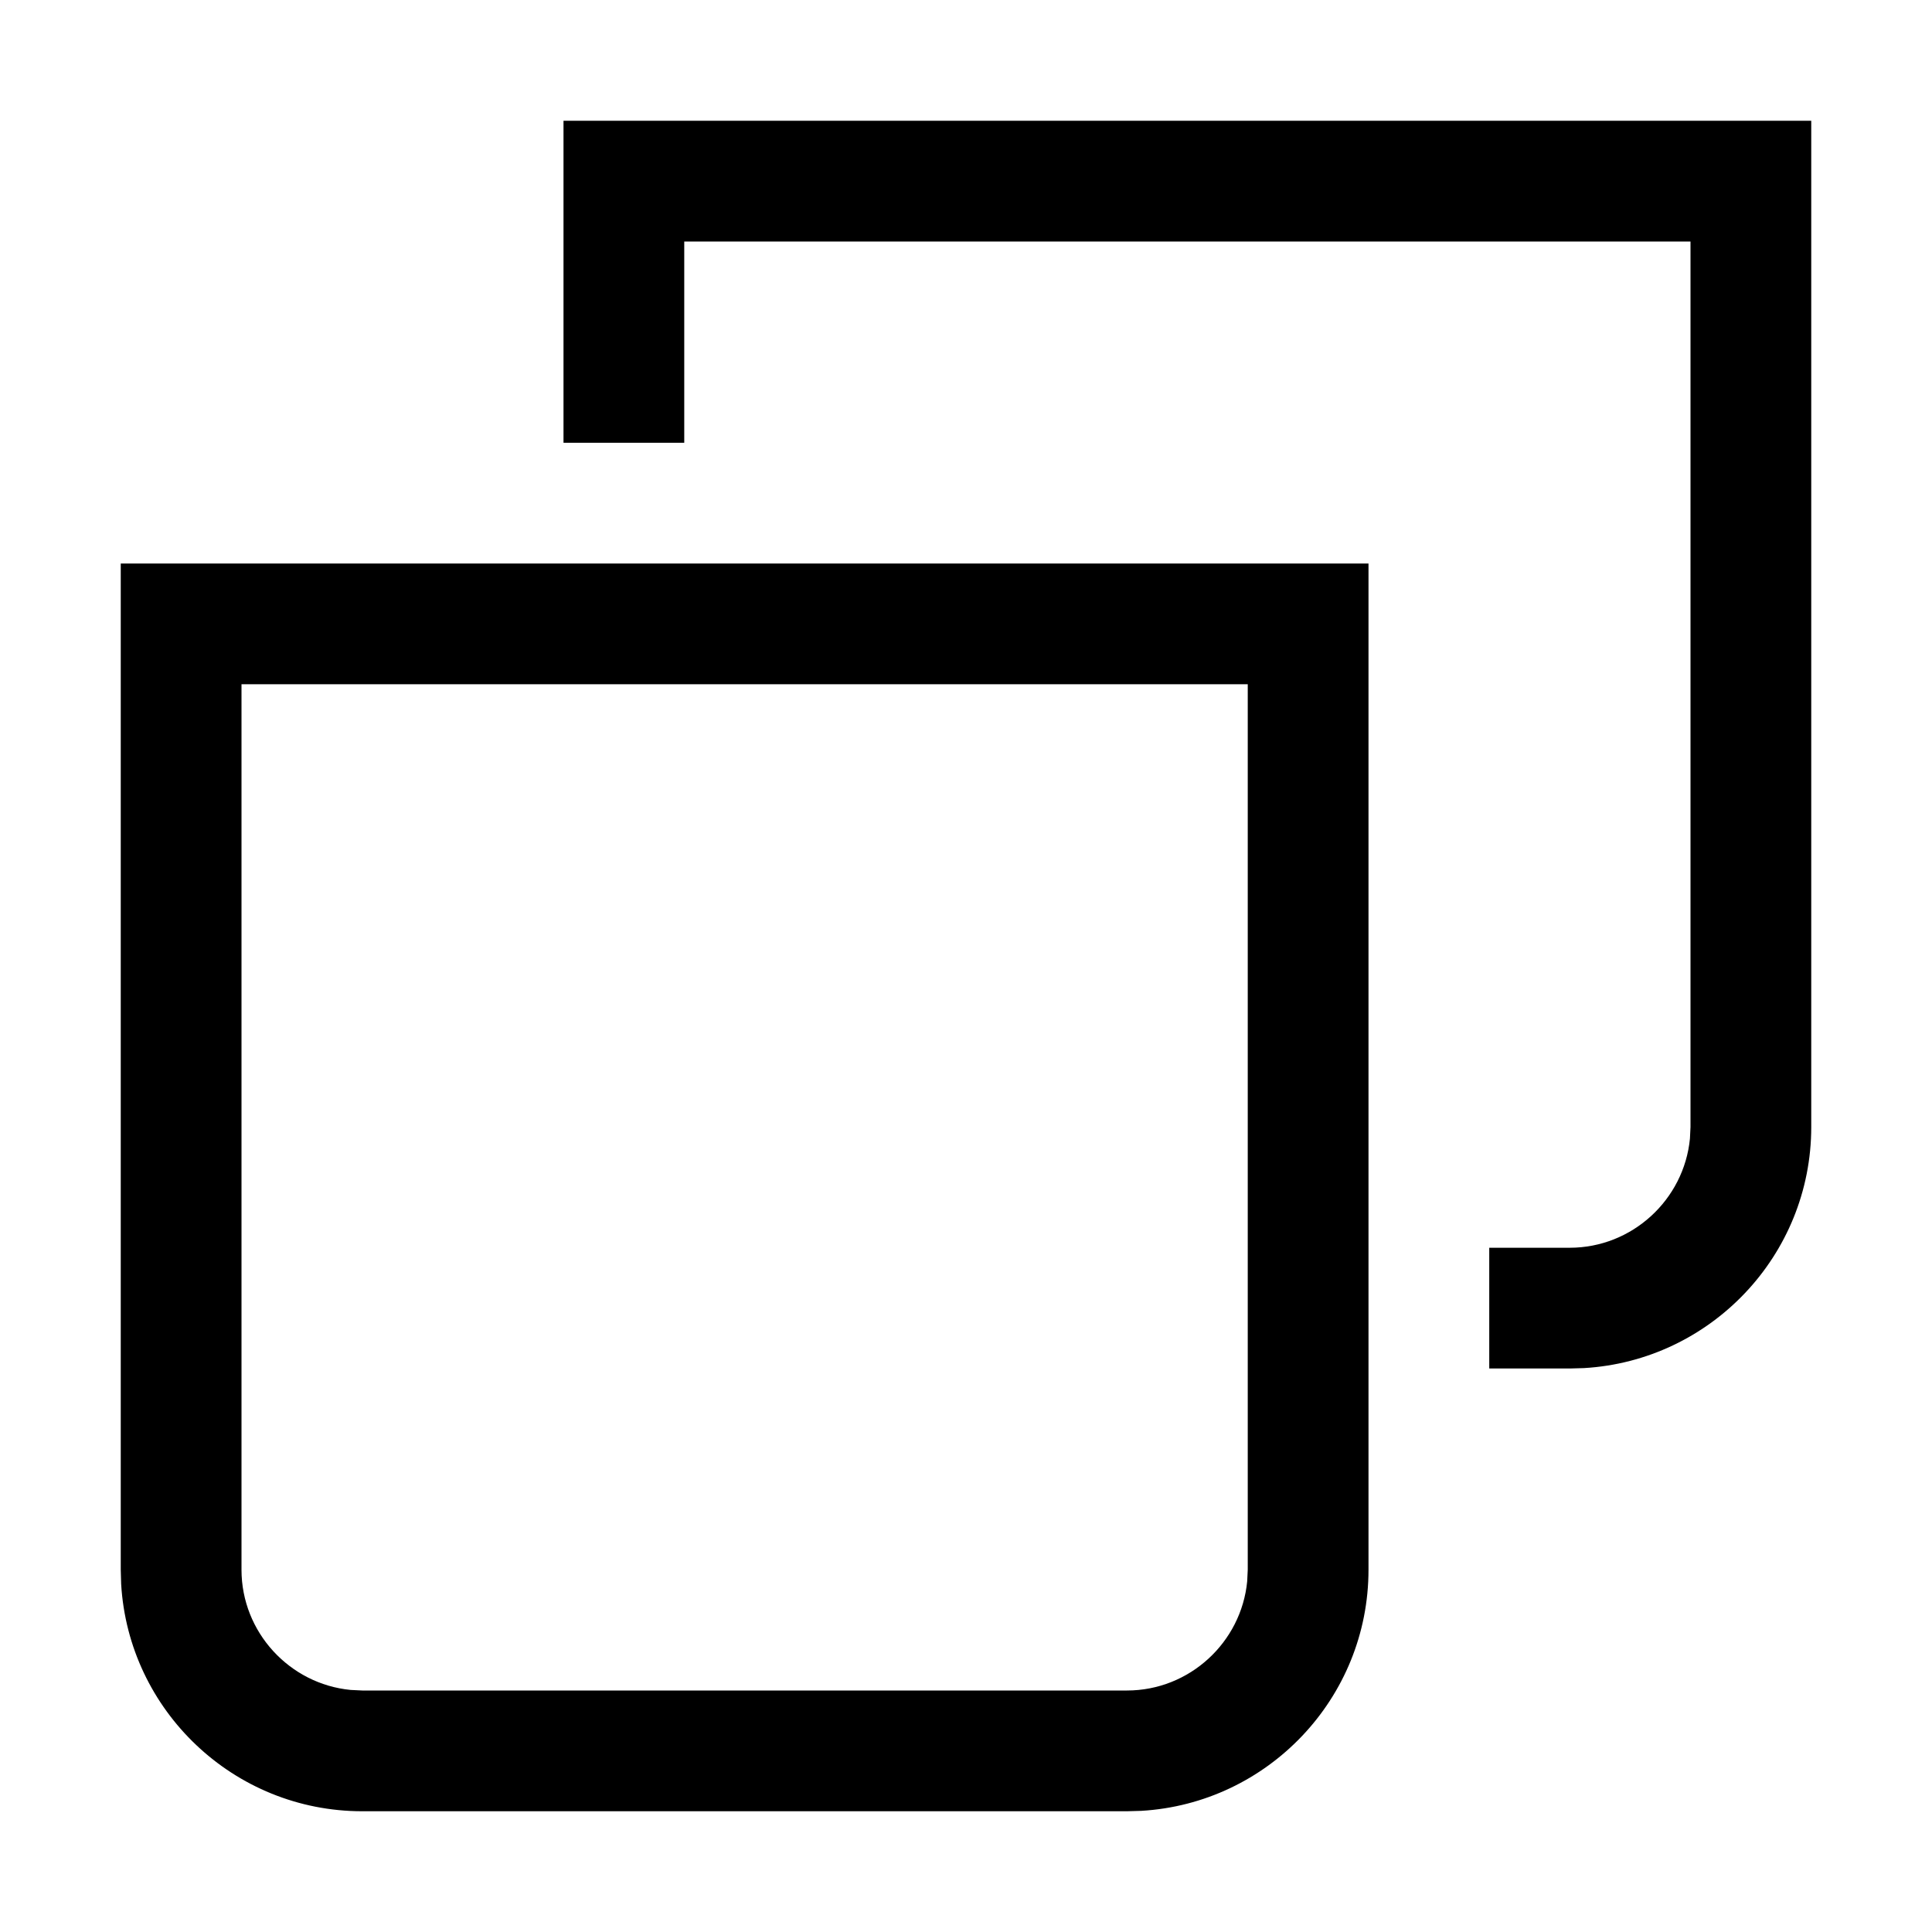
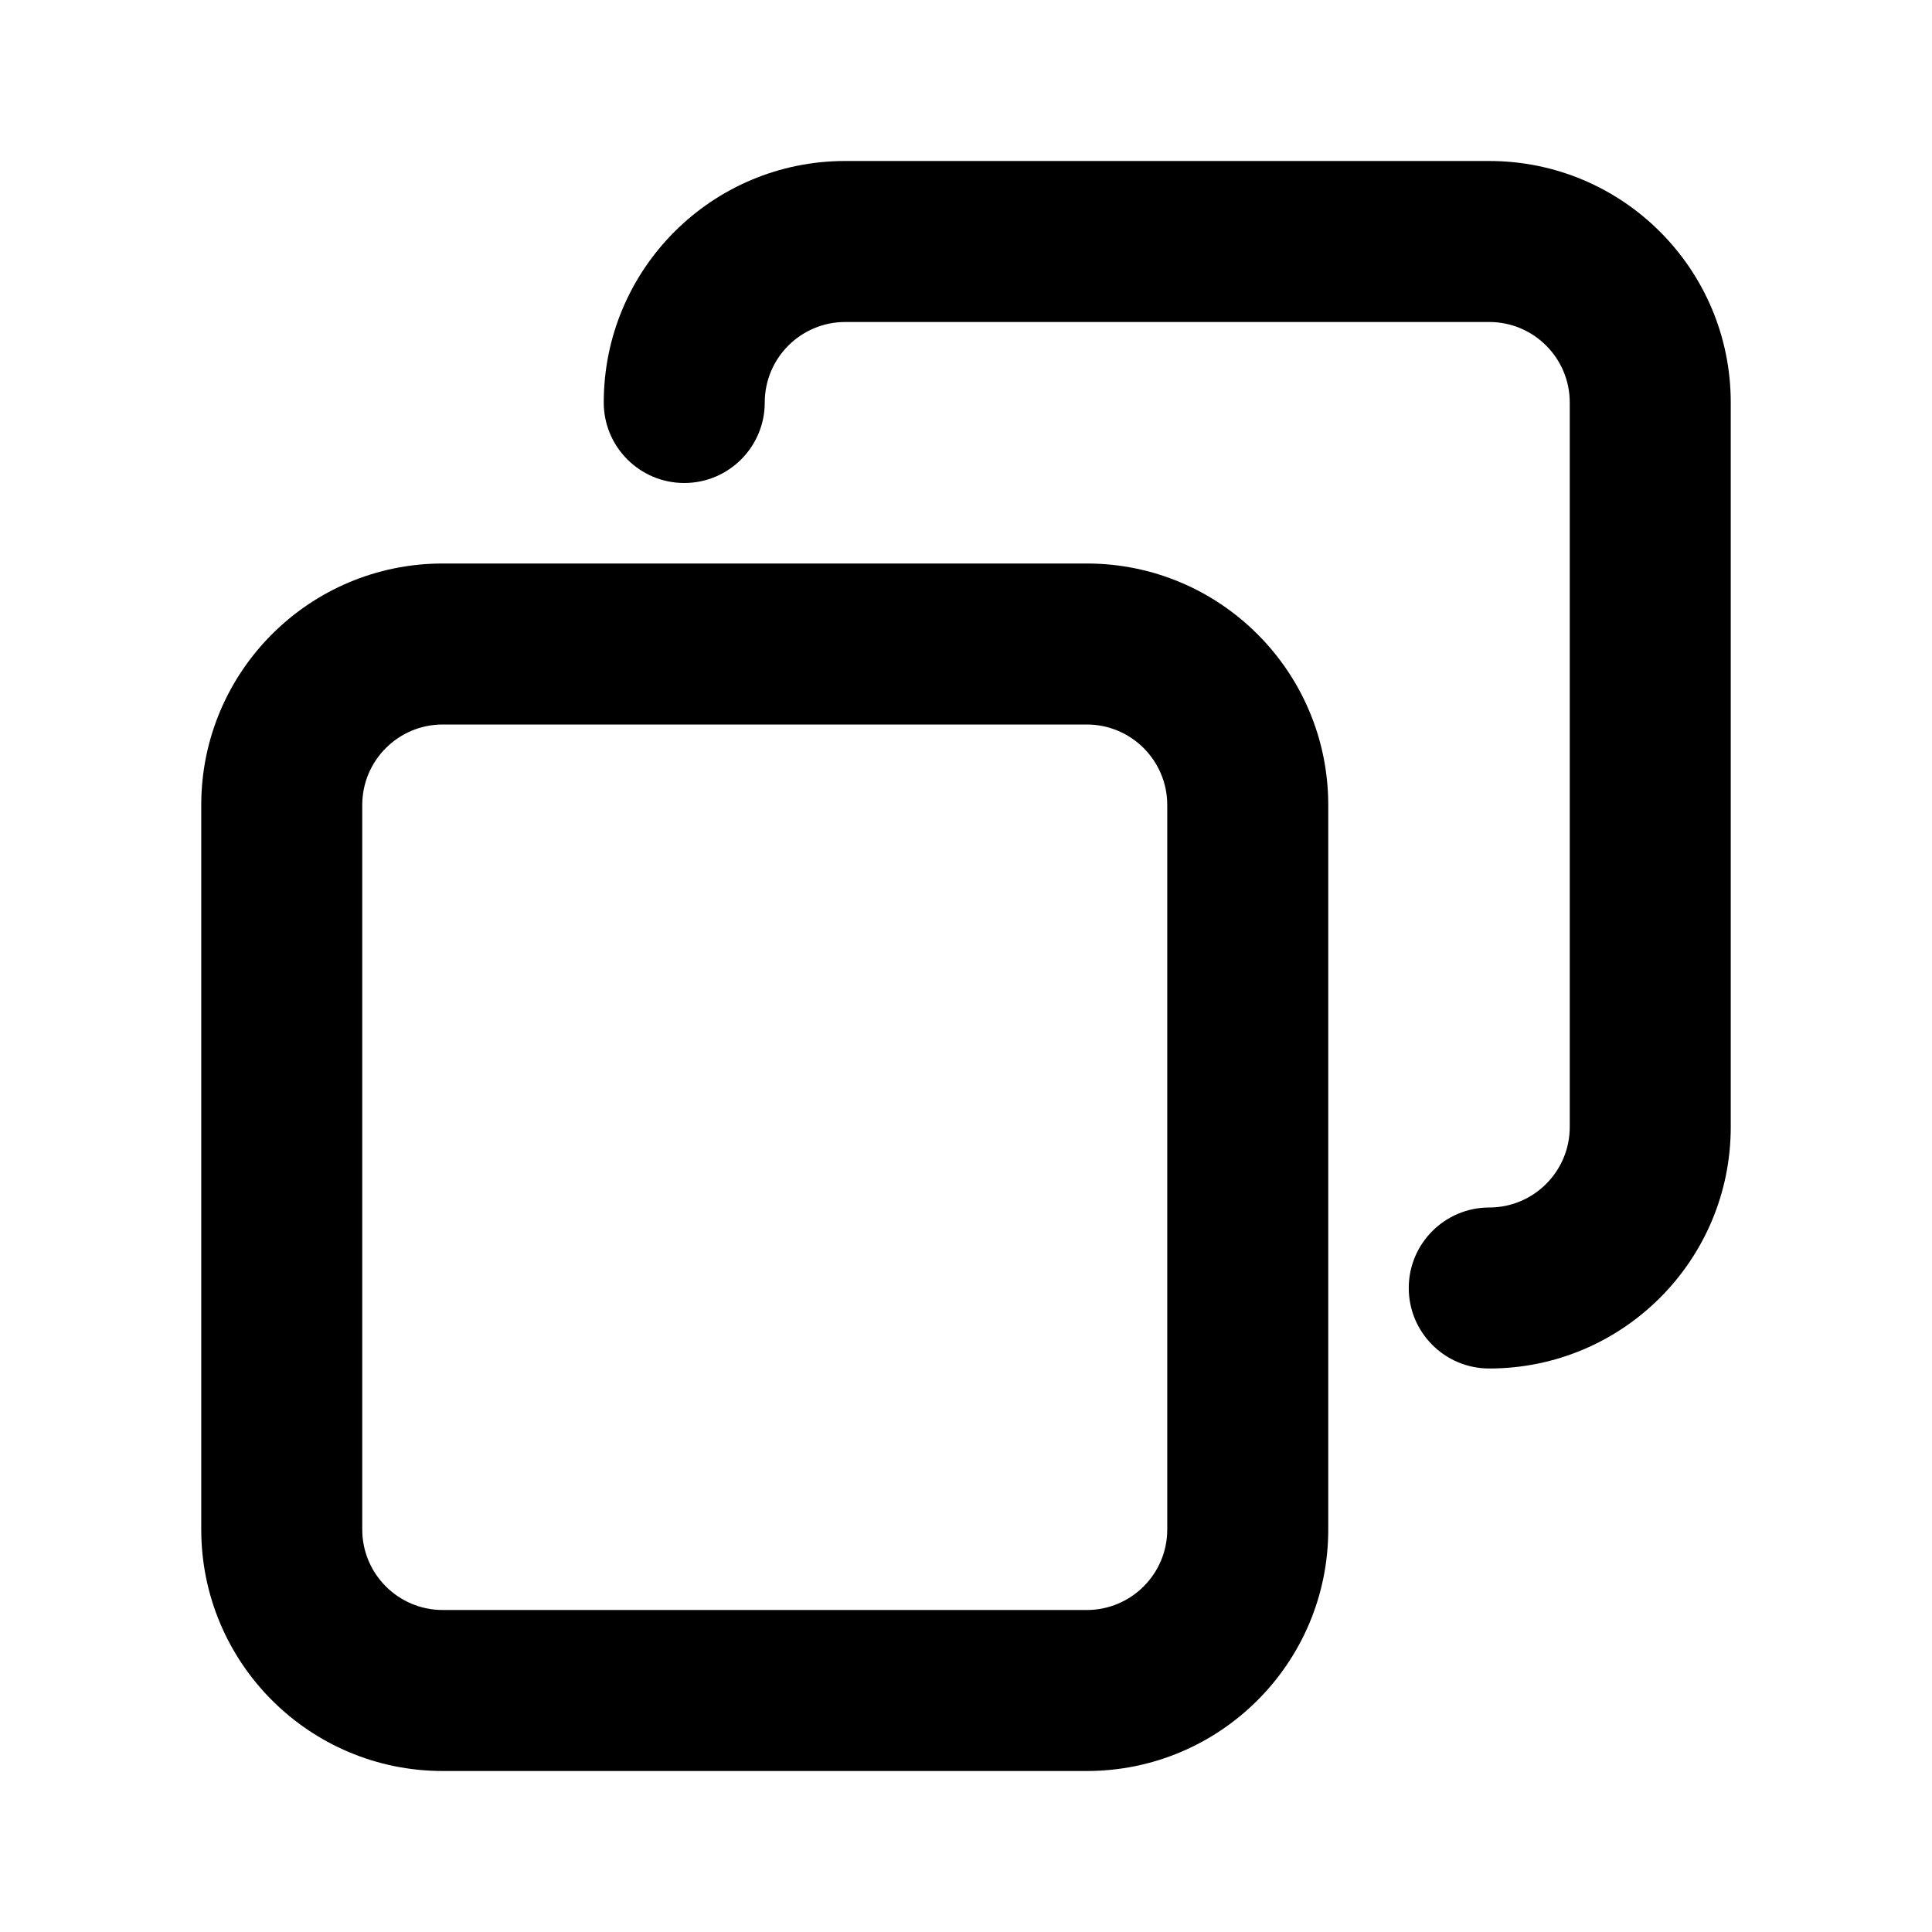
- <svg xmlns="http://www.w3.org/2000/svg" width="24px" height="24px" viewBox="0 0 24 24" version="1.1">
-   <g id="icon/action/copy-paste/default" stroke="none" stroke-width="1" fill="none" fill-rule="evenodd">
-     <path d="M17,7 L17,19.5 C17,21.096 15.749,22.404 14.176,22.495 L14,22.5 L4.5,22.5 C2.904,22.5 1.596,21.249 1.505,19.676 L1.5,19.5 L1.5,7 L17,7 Z M15.5,8.5 L3,8.5 L3,19.5 C3,20.276 3.598,20.92 4.356,20.993 L4.5,21 L14,21 C14.776,21 15.42,20.402 15.493,19.644 L15.5,19.5 L15.5,8.5 Z M22.5,1.5 L22.5,14 C22.5,15.596 21.249,16.904 19.676,16.995 L19.5,17 L18.5,17 L18.5,15.5 L19.5,15.5 C20.276,15.5 20.92,14.902 20.993,14.144 L21,14 L21,3 L8.5,3 L8.5,5.5 L7,5.5 L7,1.5 L22.5,1.5 Z" id="Shape" fill="#000000" />
-   </g>
+ <svg xmlns="http://www.w3.org/2000/svg" width="24" height="24" viewBox="0 0 24 24" fill="none">
+   <path d="M10.5 2C8.843 2 7.5 3.343 7.5 5C7.5 5.552 7.948 6 8.5 6C9.052 6 9.5 5.552 9.5 5C9.5 4.448 9.948 4 10.5 4H18.5C19.052 4 19.5 4.448 19.5 5V14C19.5 14.552 19.052 15 18.5 15C17.948 15 17.5 15.448 17.5 16C17.5 16.552 17.948 17 18.5 17C20.157 17 21.5 15.657 21.5 14V5C21.5 3.343 20.157 2 18.5 2H10.5Z" fill="black" />
+   <path fill-rule="evenodd" clip-rule="evenodd" d="M5.5 7C3.843 7 2.5 8.343 2.5 10V19C2.5 20.657 3.843 22 5.5 22H13.5C15.157 22 16.5 20.657 16.5 19V10C16.5 8.343 15.157 7 13.5 7H5.5ZM4.5 10C4.5 9.448 4.948 9 5.5 9H13.5C14.052 9 14.5 9.448 14.5 10V19C14.5 19.552 14.052 20 13.5 20H5.5C4.948 20 4.5 19.552 4.5 19V10Z" fill="black" />
</svg>
